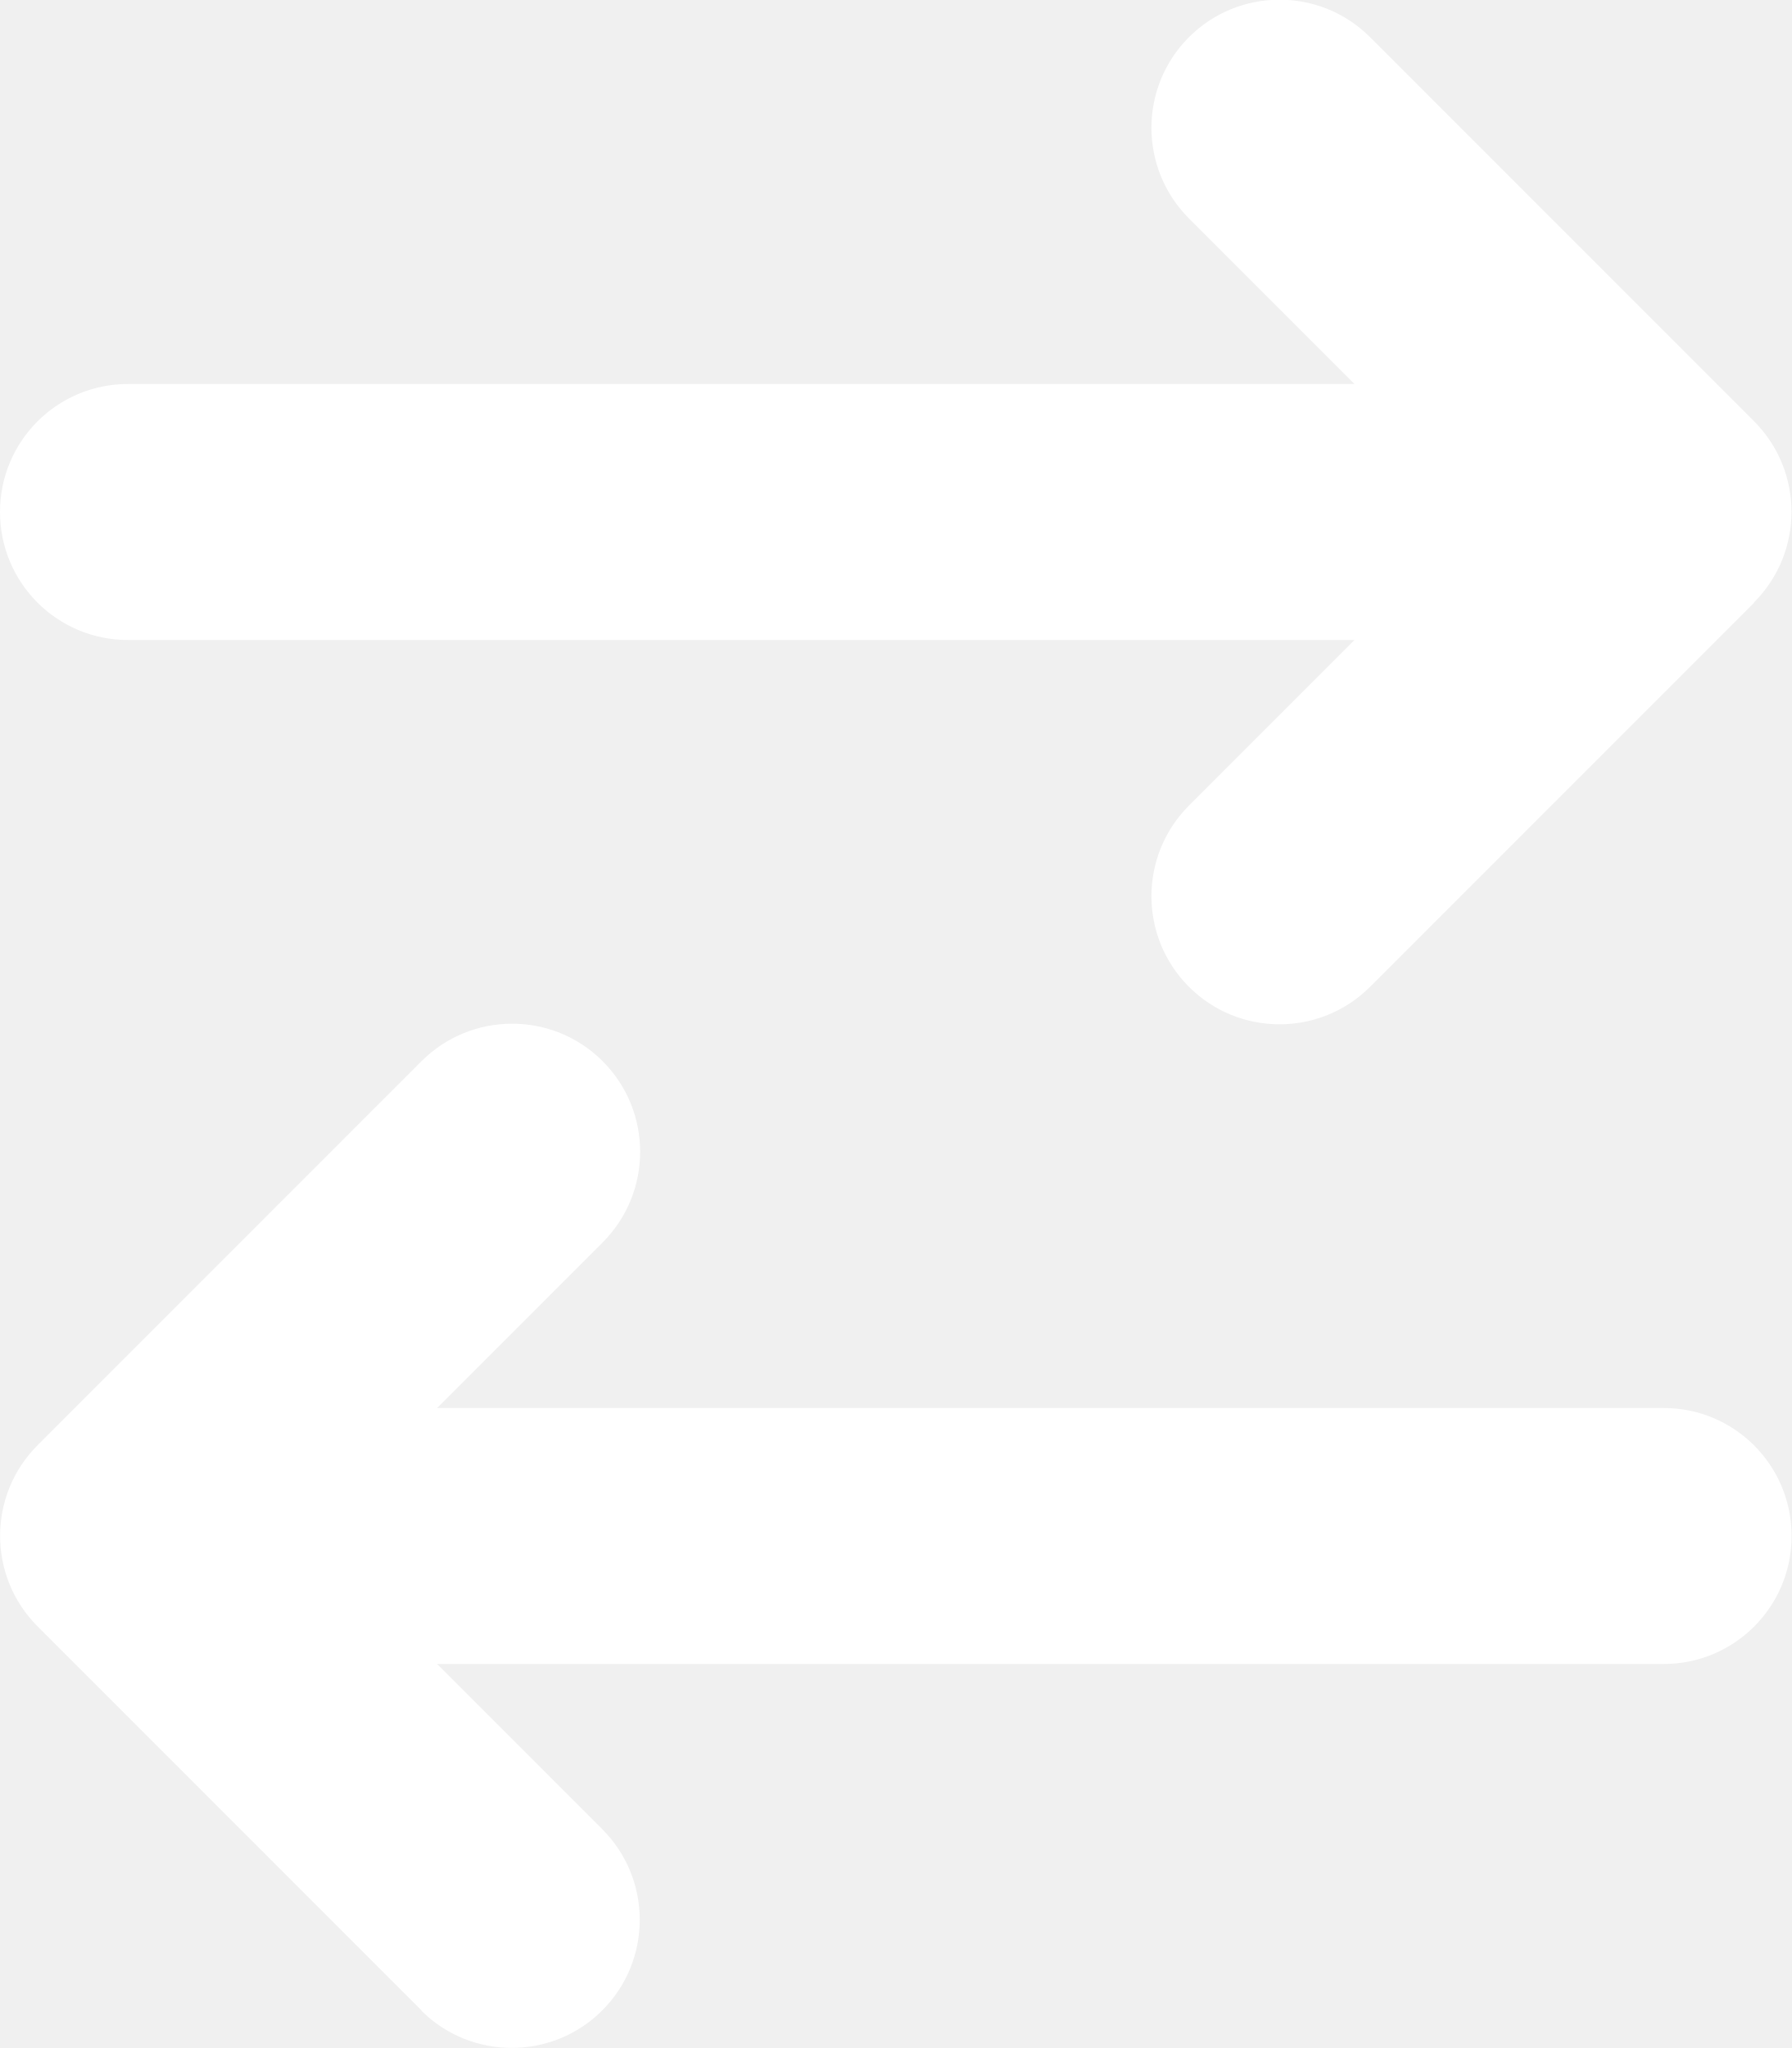
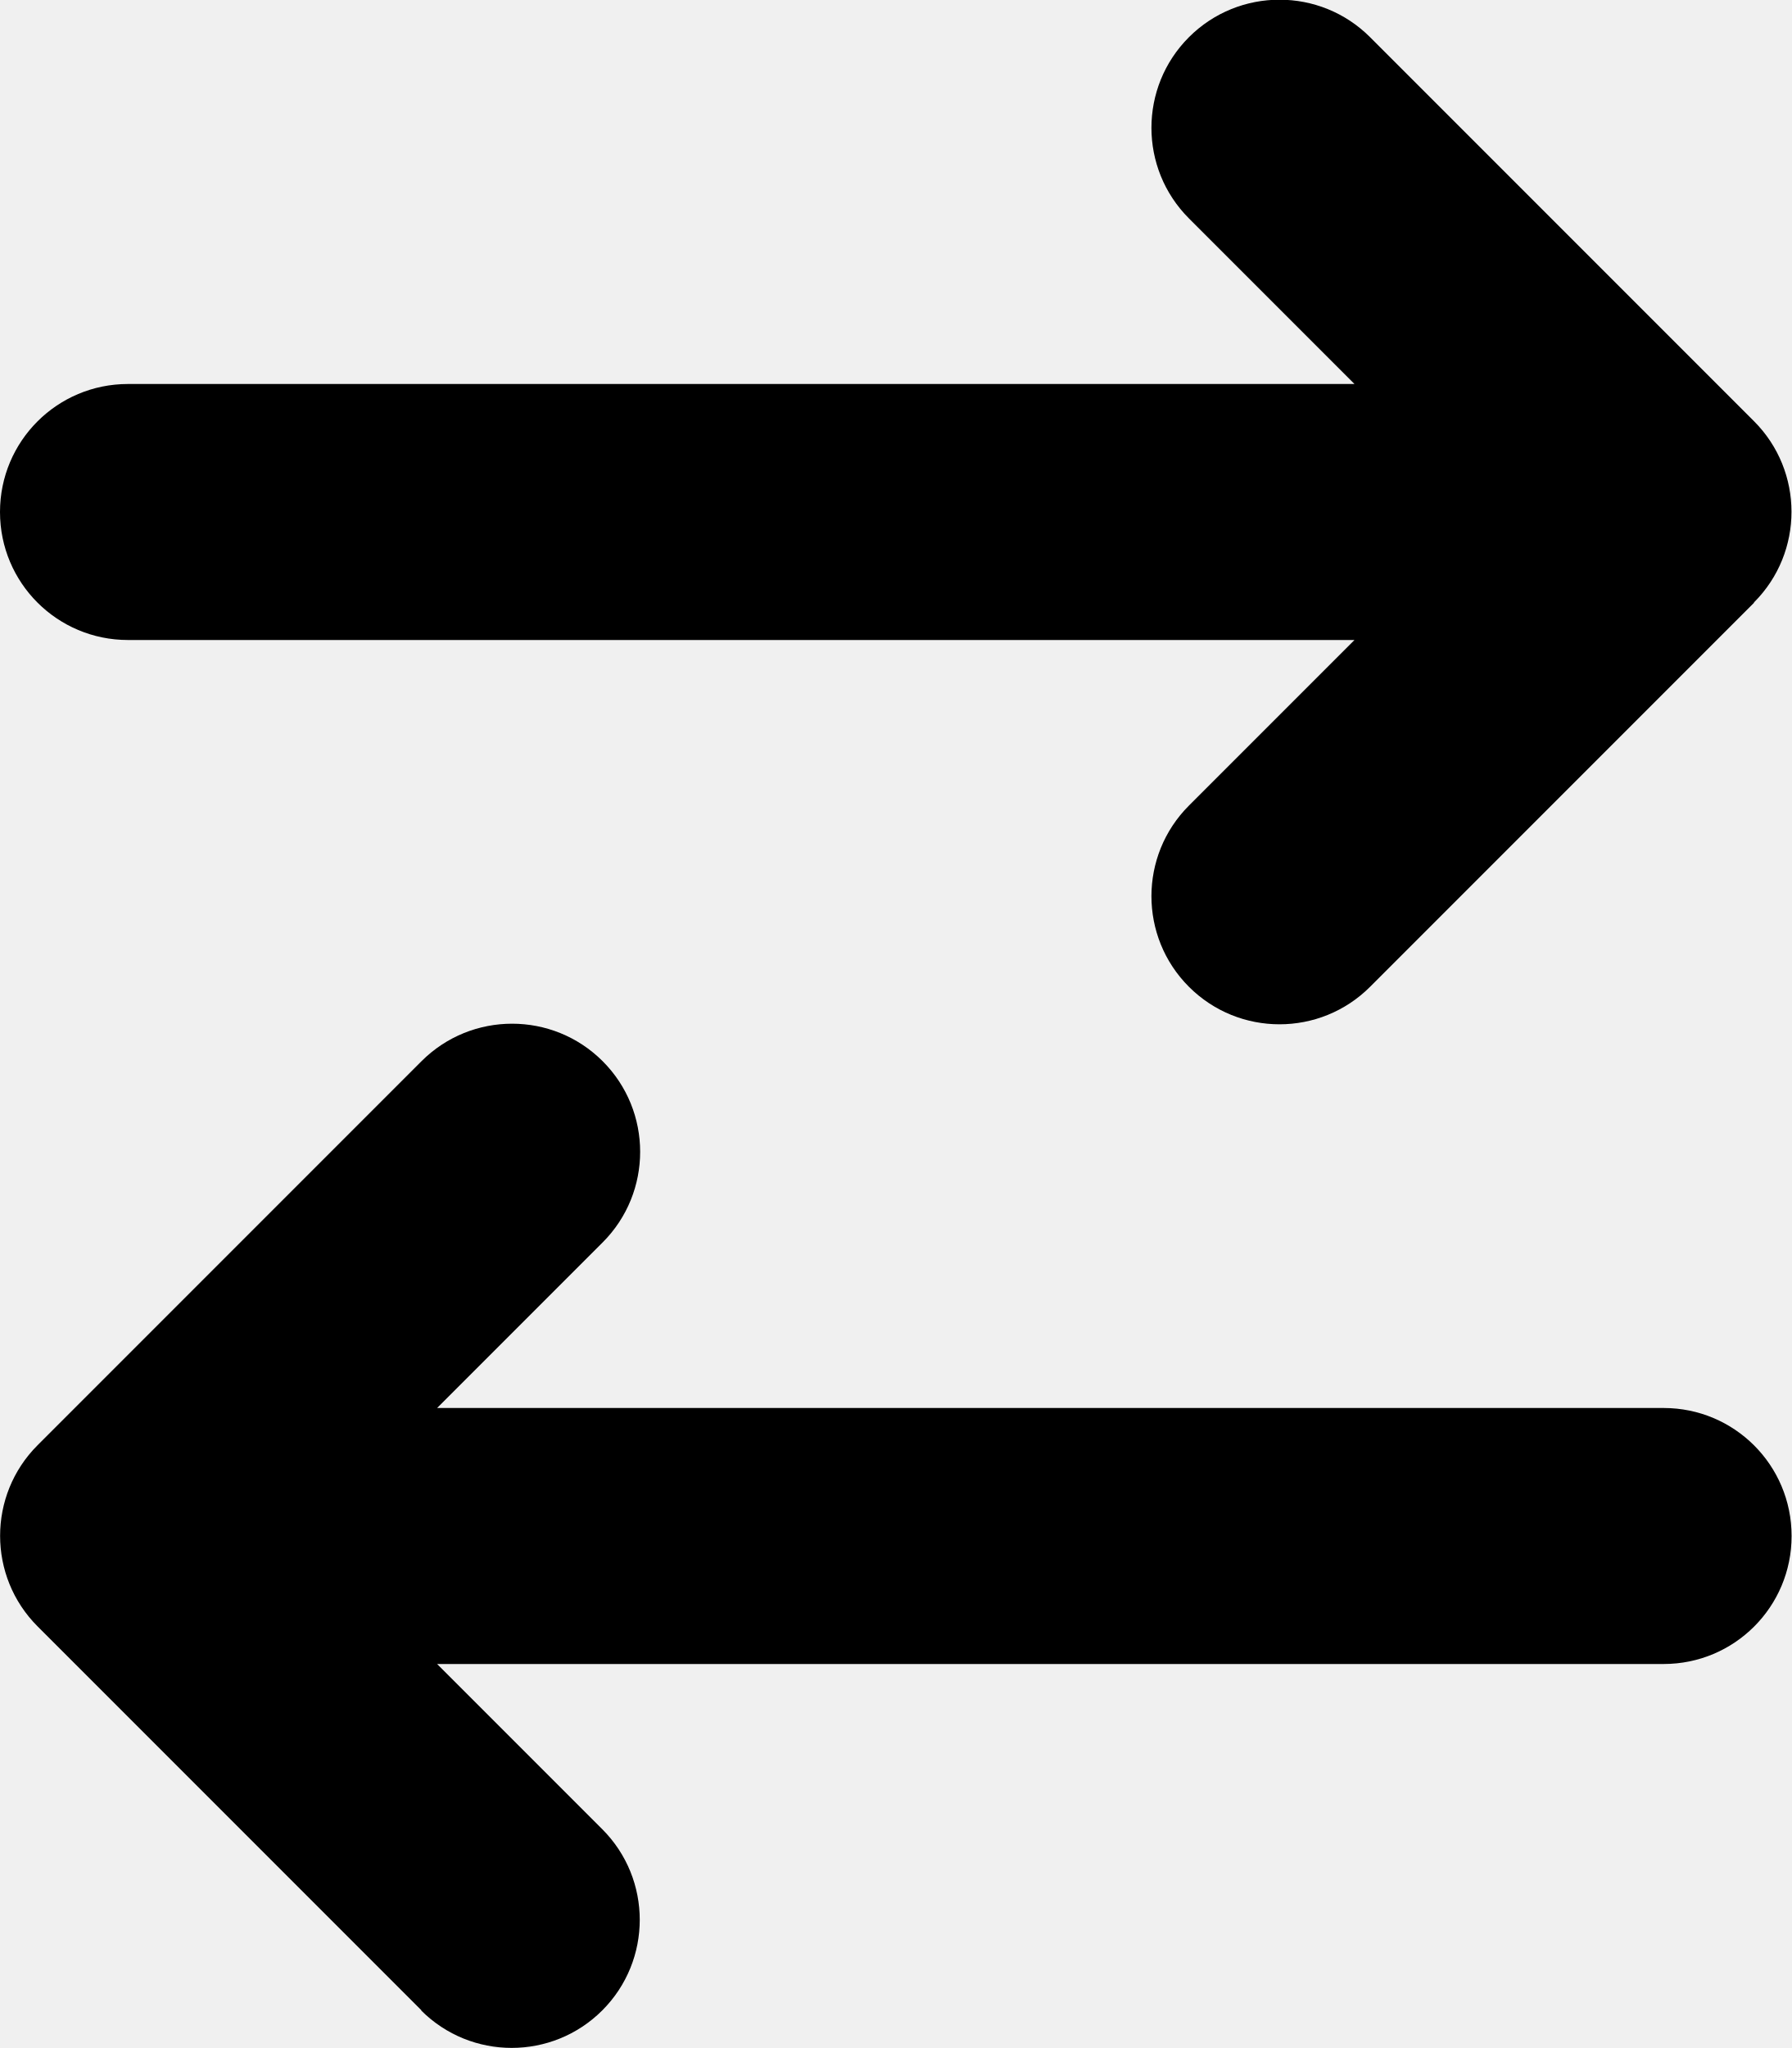
- <svg xmlns="http://www.w3.org/2000/svg" fill="white" height="16" width="14" viewBox="0 0 448 512">
+ <svg xmlns="http://www.w3.org/2000/svg" height="16" width="14" viewBox="0 0 448 512">
  <path d="M438.6 150.6c12.5-12.5 12.5-32.8 0-45.3l-96-96c-12.5-12.5-32.8-12.5-45.3 0s-12.5 32.8 0 45.3L338.7 96 32 96C14.3 96 0 110.3 0 128s14.3 32 32 32l306.7 0-41.4 41.4c-12.5 12.5-12.5 32.8 0 45.3s32.8 12.5 45.3 0l96-96zm-333.3 352c12.5 12.5 32.8 12.5 45.3 0s12.5-32.8 0-45.3L109.3 416 416 416c17.7 0 32-14.3 32-32s-14.3-32-32-32l-306.7 0 41.4-41.4c12.5-12.5 12.5-32.8 0-45.3s-32.8-12.5-45.3 0l-96 96c-12.5 12.5-12.5 32.8 0 45.3l96 96z" />
</svg>
